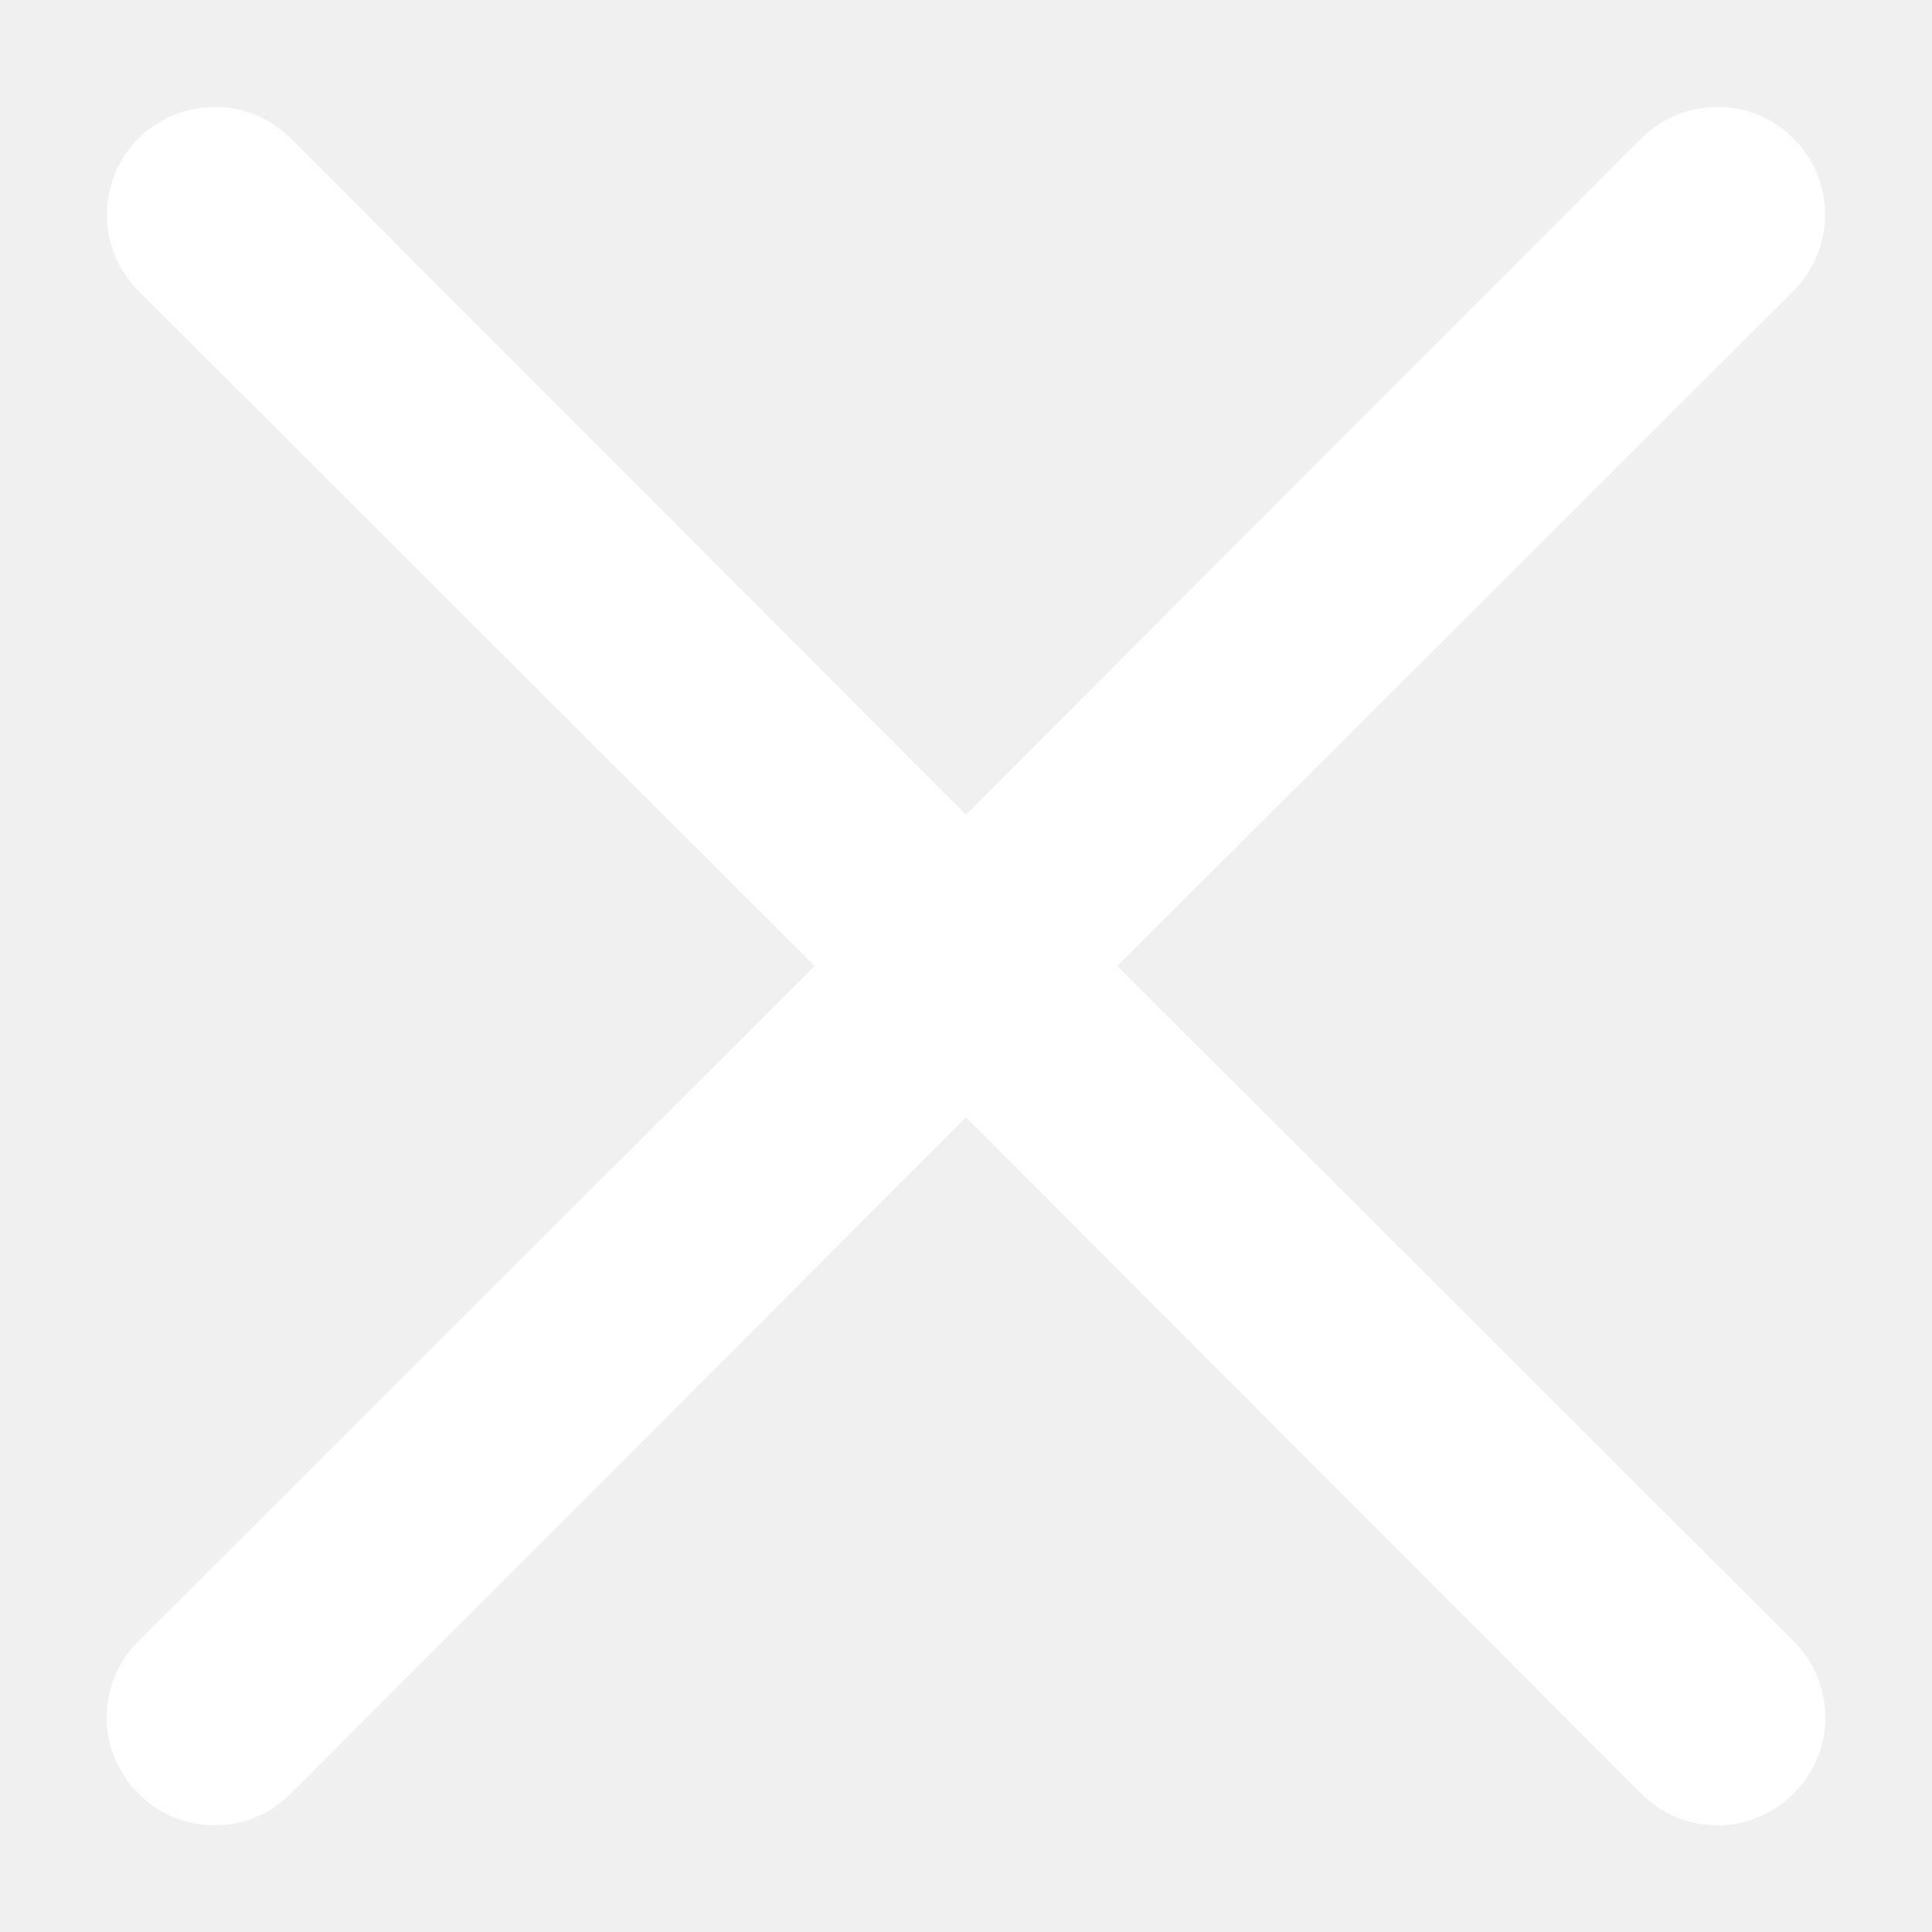
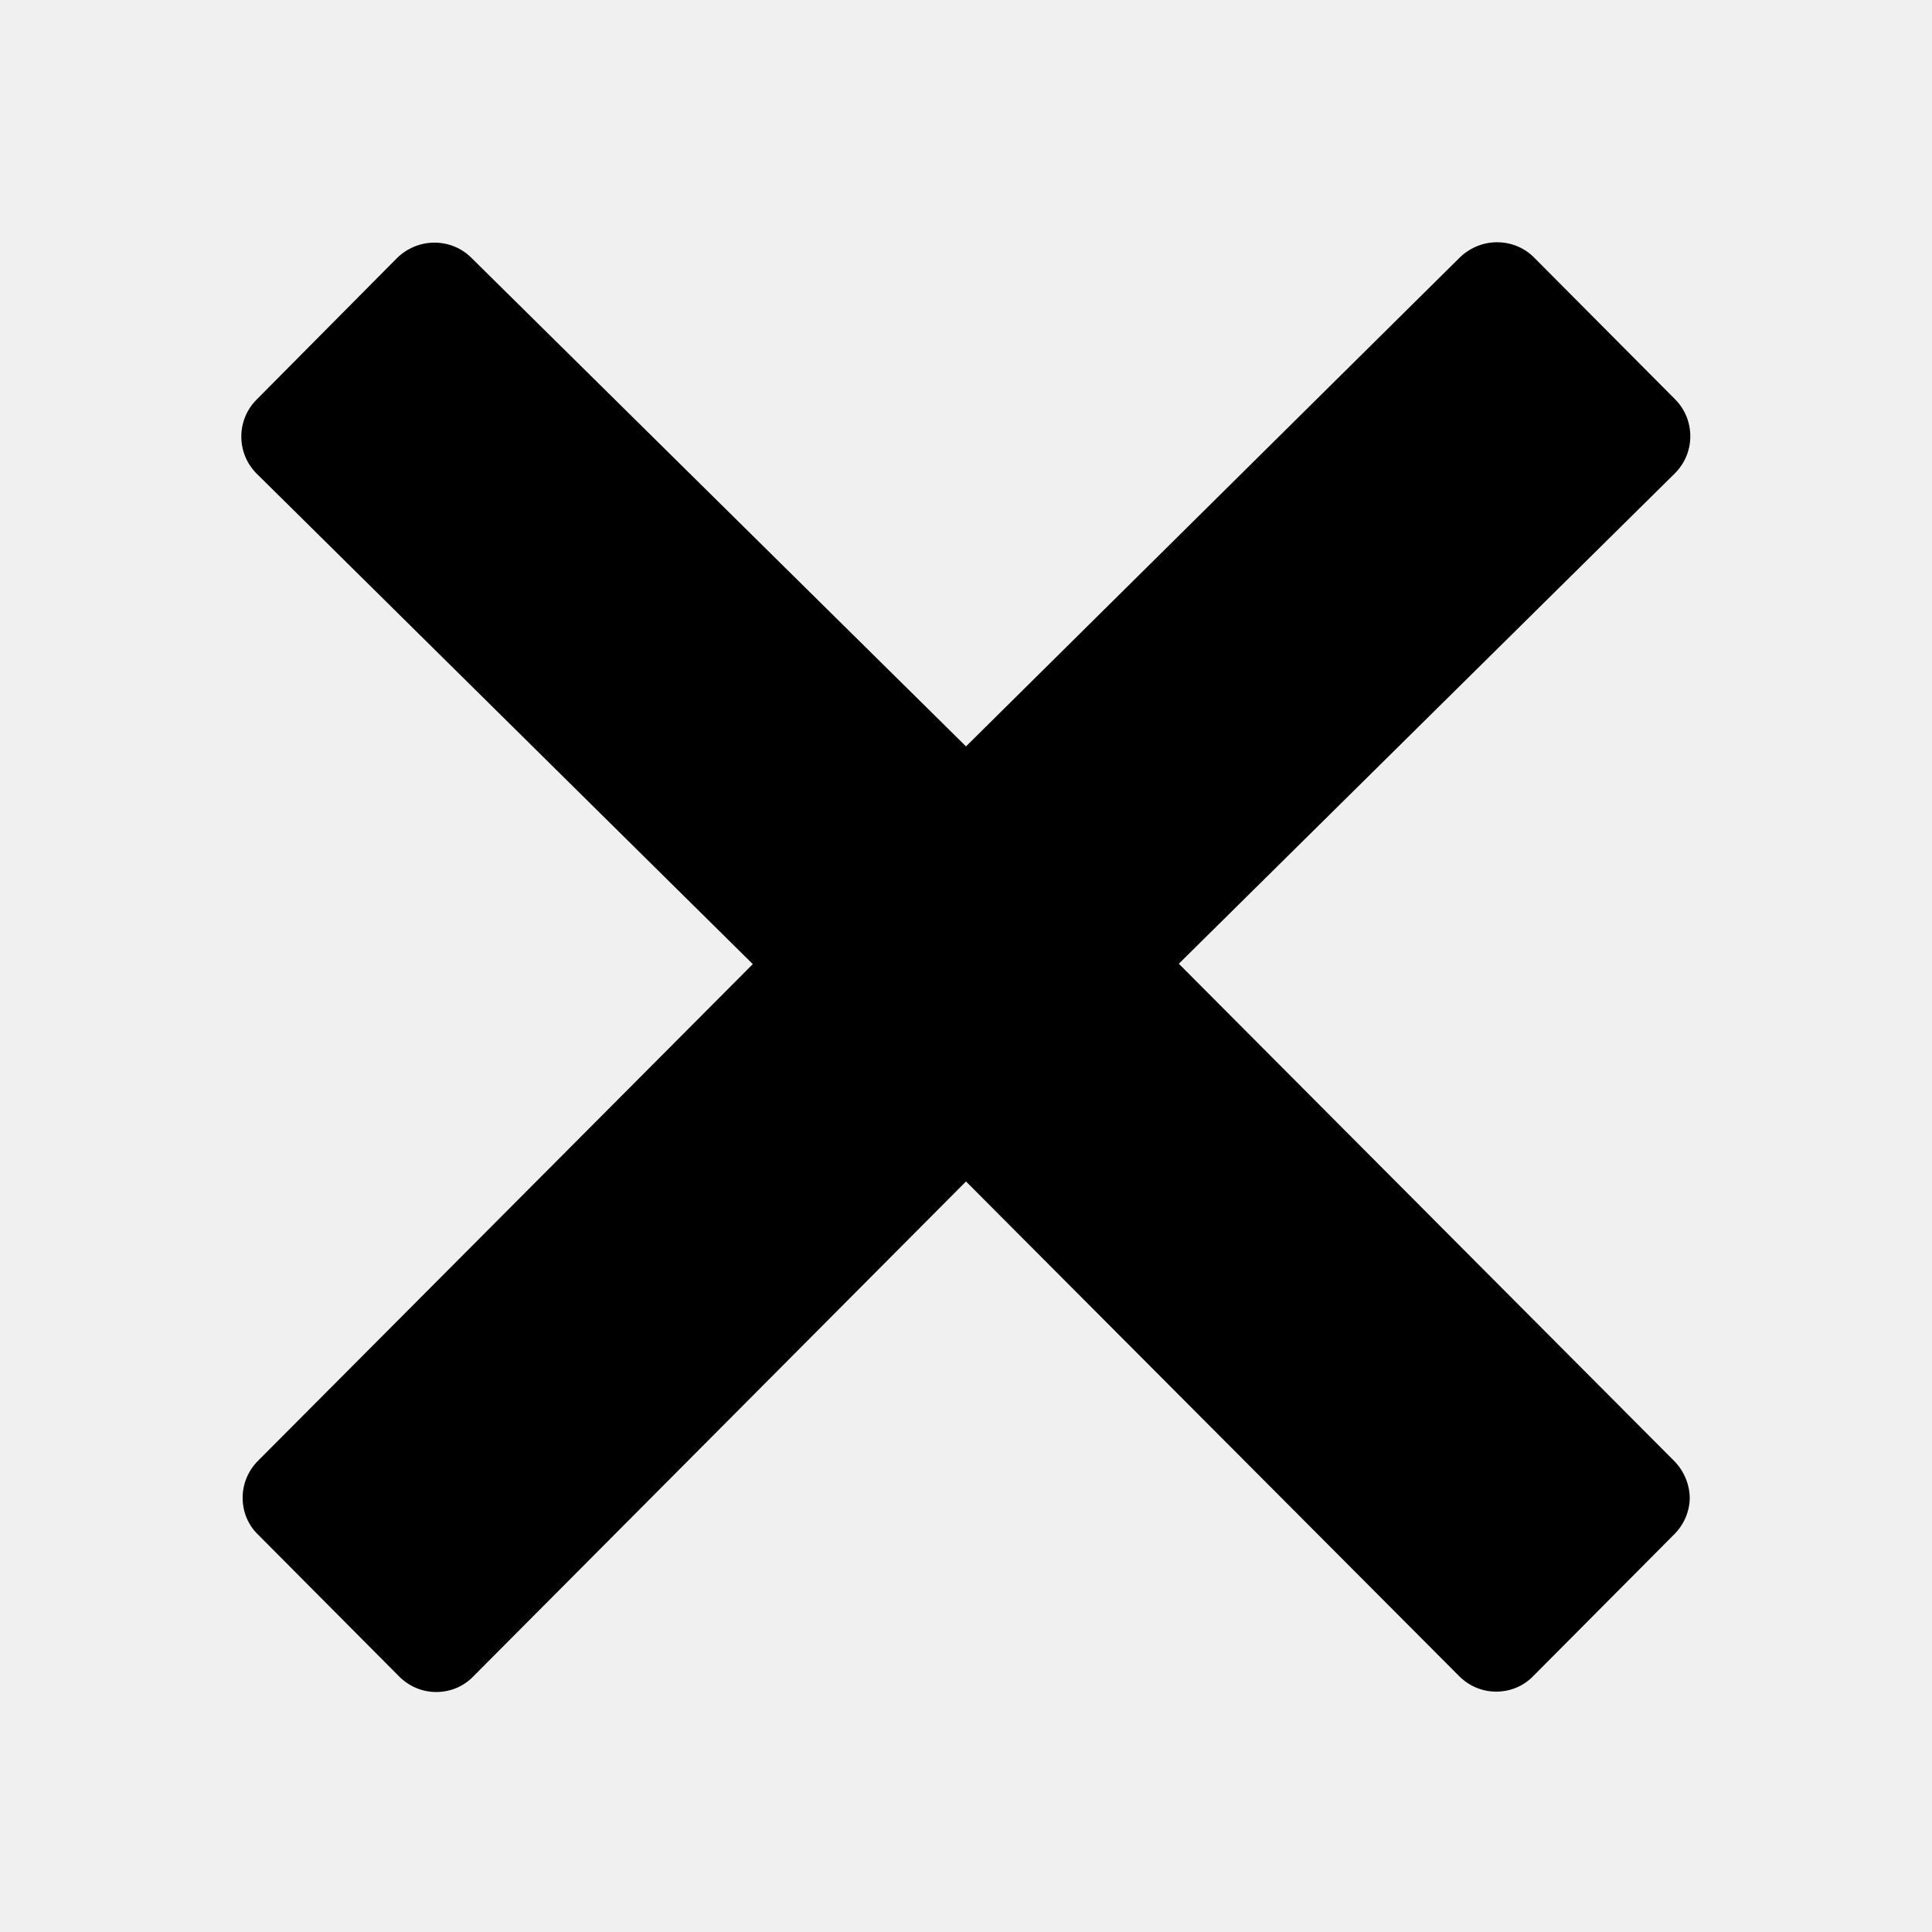
- <svg xmlns="http://www.w3.org/2000/svg" width="18" height="18" viewBox="0 0 18 18" fill="#FFF">
-   <path d="M10.41 9L16.71 2.71C16.898 2.522 17.004 2.266 17.004 2C17.004 1.734 16.898 1.478 16.71 1.29C16.522 1.102 16.266 0.996 16 0.996C15.734 0.996 15.478 1.102 15.29 1.29L9 7.59L2.71 1.29C2.522 1.102 2.266 0.996 2 0.996C1.734 0.996 1.478 1.102 1.29 1.29C1.102 1.478 0.996 1.734 0.996 2C0.996 2.266 1.102 2.522 1.29 2.71L7.59 9L1.29 15.29C1.196 15.383 1.122 15.494 1.071 15.615C1.02 15.737 0.994 15.868 0.994 16C0.994 16.132 1.02 16.263 1.071 16.385C1.122 16.506 1.196 16.617 1.29 16.71C1.383 16.804 1.494 16.878 1.615 16.929C1.737 16.98 1.868 17.006 2 17.006C2.132 17.006 2.263 16.98 2.385 16.929C2.506 16.878 2.617 16.804 2.71 16.71L9 10.41L15.29 16.71C15.383 16.804 15.493 16.878 15.615 16.929C15.737 16.98 15.868 17.006 16 17.006C16.132 17.006 16.263 16.98 16.384 16.929C16.506 16.878 16.617 16.804 16.71 16.71C16.804 16.617 16.878 16.506 16.929 16.385C16.98 16.263 17.006 16.132 17.006 16C17.006 15.868 16.98 15.737 16.929 15.615C16.878 15.494 16.804 15.383 16.71 15.29L10.41 9Z" fill="#FFFFFF" />
+ <svg xmlns="http://www.w3.org/2000/svg" height="512px" id="Layer_1" style="enable-background:new 0 0 512 512;" version="1.1" viewBox="0 0 512 512" width="512px" xml:space="preserve">
+   <path d="M443.6,387.1L312.4,255.4l131.5-130c5.4-5.4,5.4-14.2,0-19.6l-37.4-37.6c-2.6-2.6-6.1-4-9.8-4c-3.7,0-7.2,1.5-9.8,4  L256,197.8L124.9,68.3c-2.6-2.6-6.1-4-9.8-4c-3.7,0-7.2,1.5-9.8,4L68,105.9c-5.4,5.4-5.4,14.2,0,19.6l131.5,130L68.4,387.1  c-2.6,2.6-4.1,6.1-4.1,9.8c0,3.7,1.4,7.2,4.1,9.8l37.4,37.6c2.7,2.7,6.2,4.1,9.8,4.1c3.5,0,7.1-1.3,9.8-4.1L256,313.1l130.7,131.1  c2.7,2.7,6.2,4.1,9.8,4.1c3.5,0,7.1-1.3,9.8-4.1l37.4-37.6c2.6-2.6,4.1-6.1,4.1-9.8C447.7,393.2,446.2,389.7,443.6,387.1z" />
</svg>
